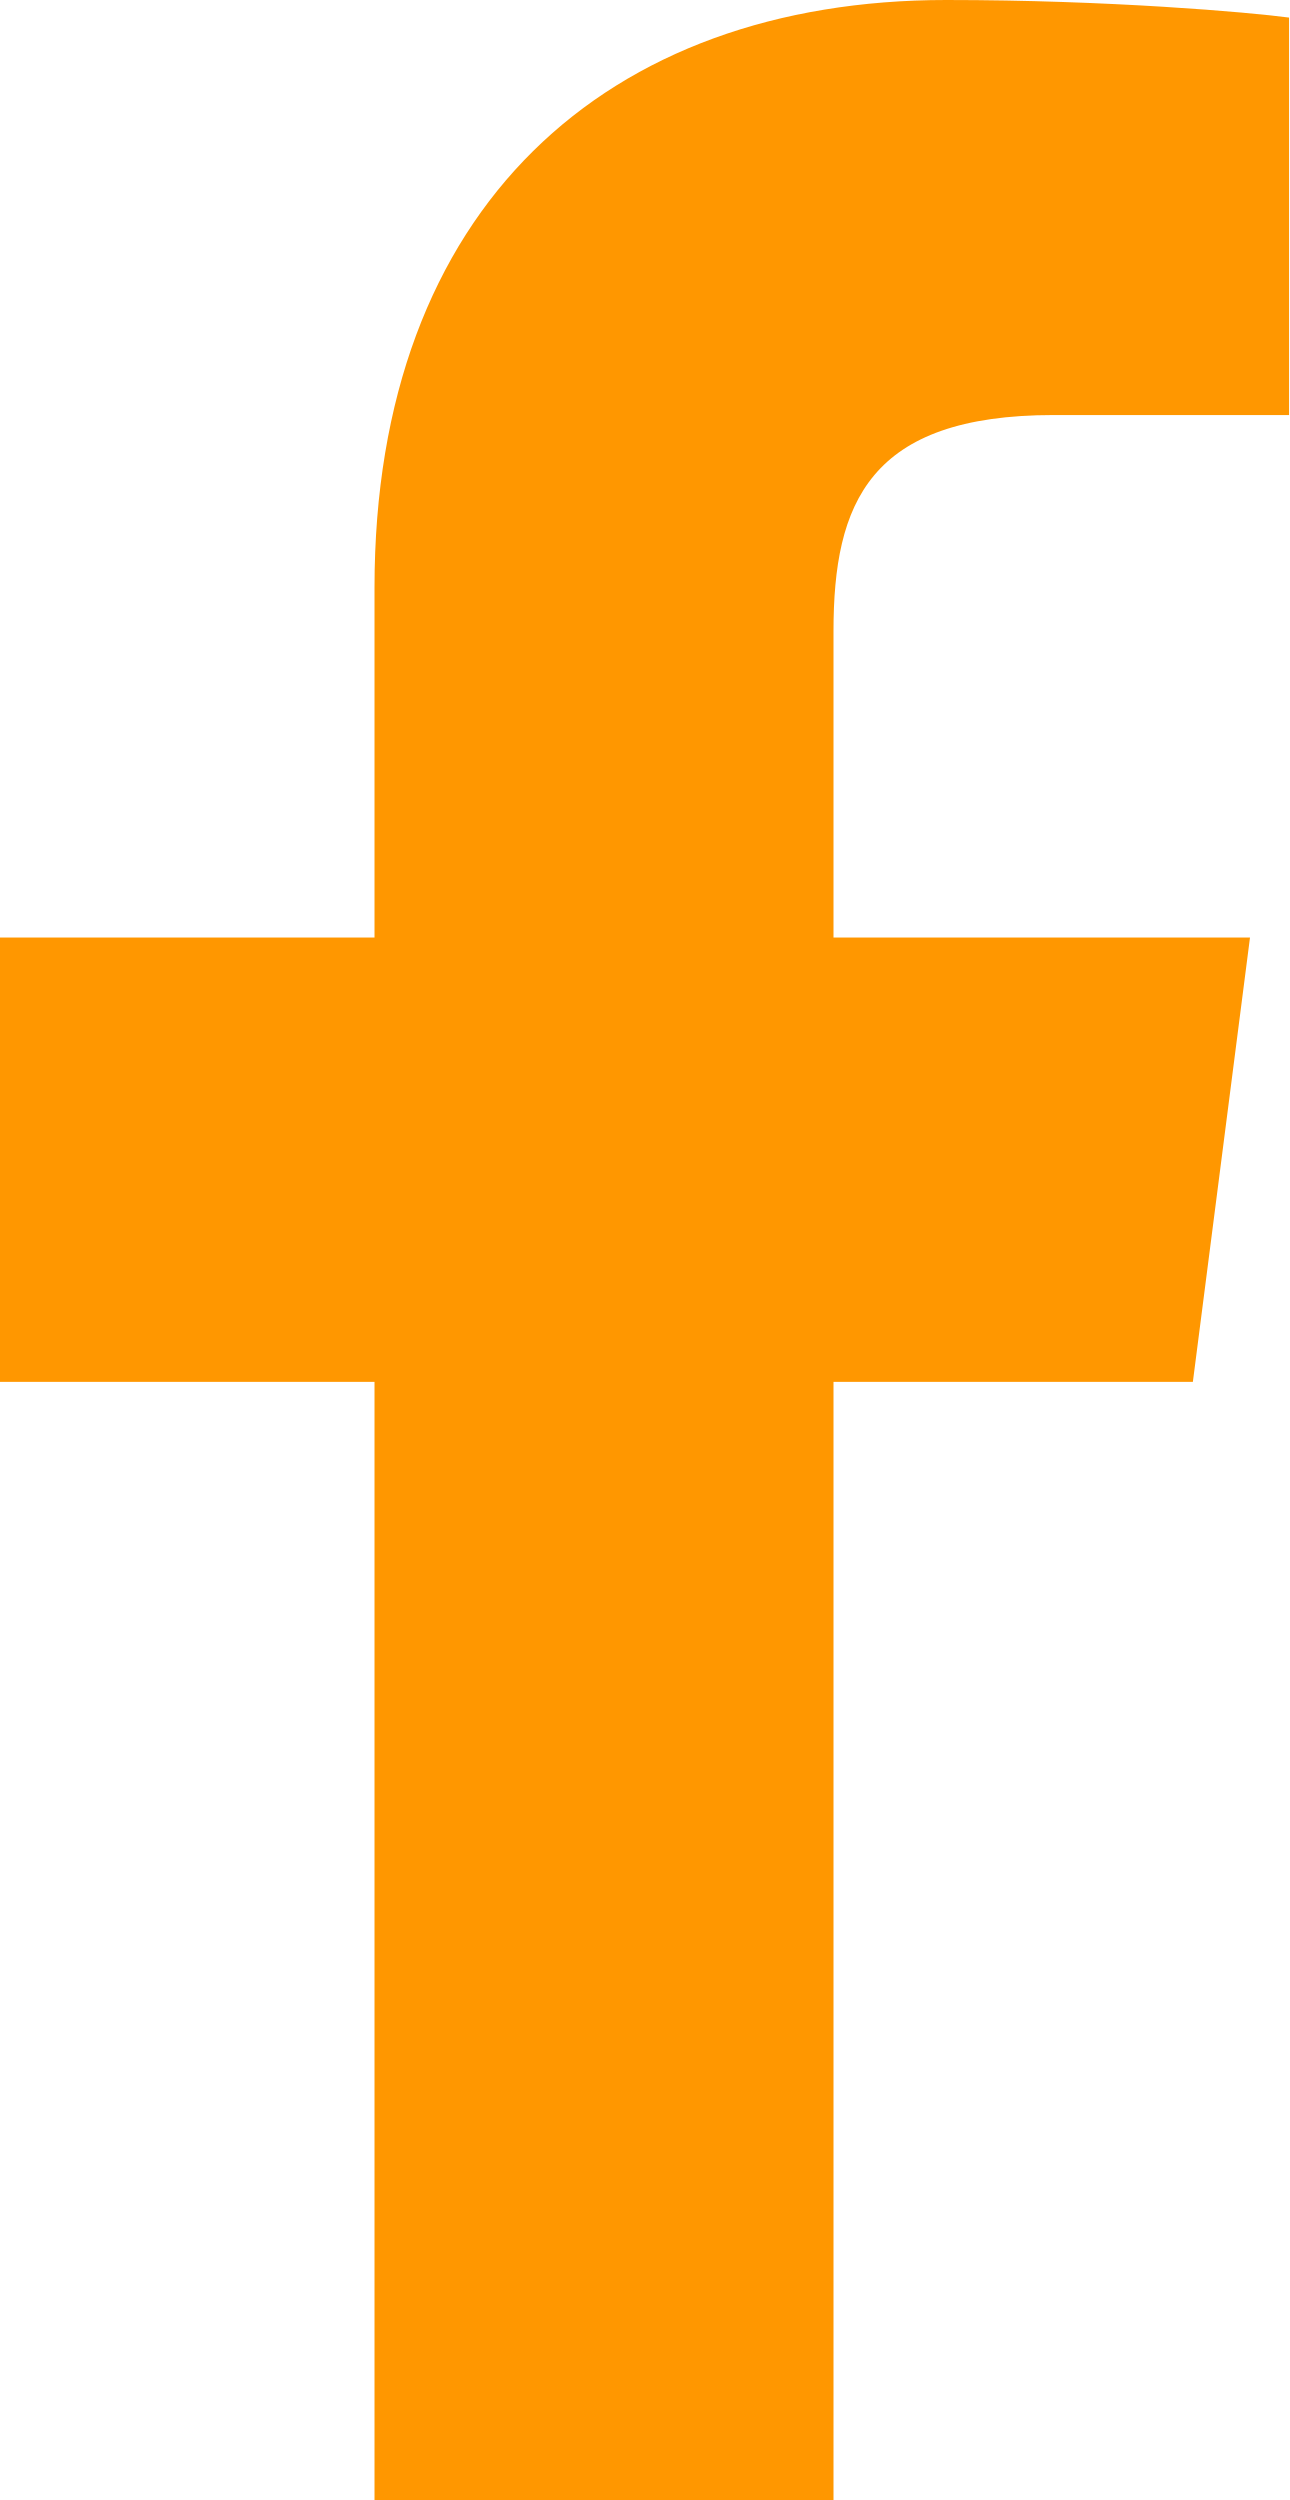
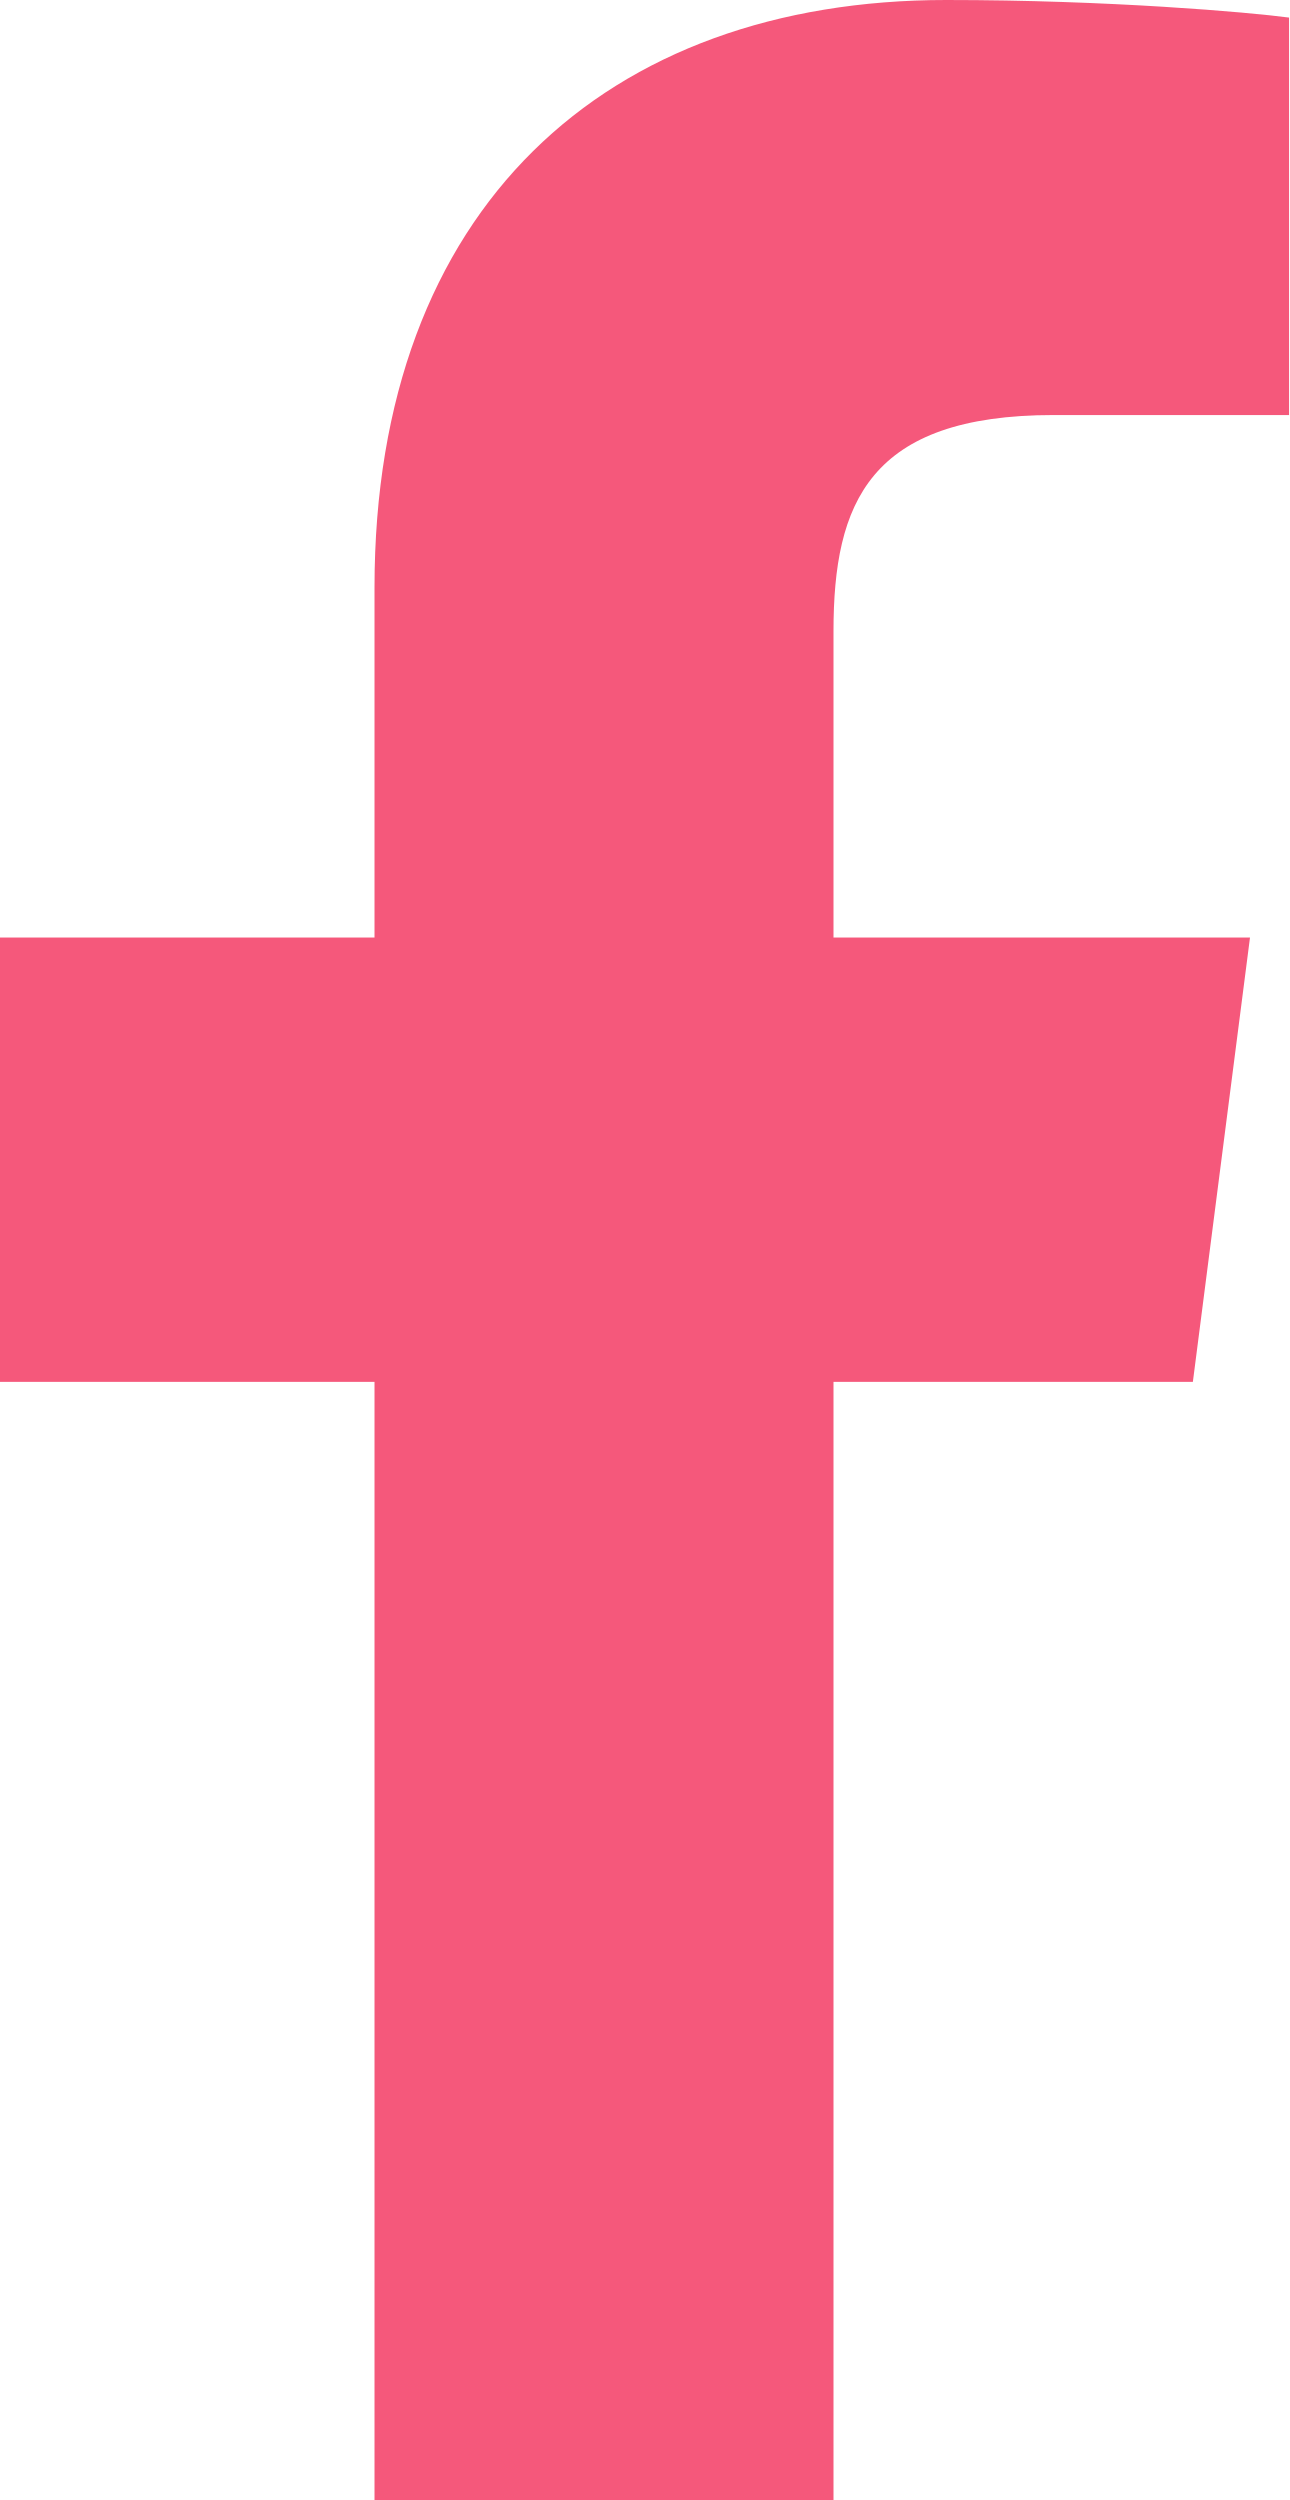
<svg xmlns="http://www.w3.org/2000/svg" version="1.1" id="Слой_1" x="0px" y="0px" viewBox="0 0 264 512" style="enable-background:new 0 0 264 512;" xml:space="preserve">
  <style type="text/css">
- 	.st0{fill:#FF9700;}
+ 	.st0{fill:#F5587B;}
</style>
  <path class="st0" d="M76.7,512V283H0v-91h76.7v-71.7C76.7,42.4,124.3,0,193.8,0c33.3,0,61.9,2.5,70.2,3.6V85h-48.2  c-37.8,0-45.1,18-45.1,44.3V192H256l-11.7,91h-73.6v229" />
</svg>
